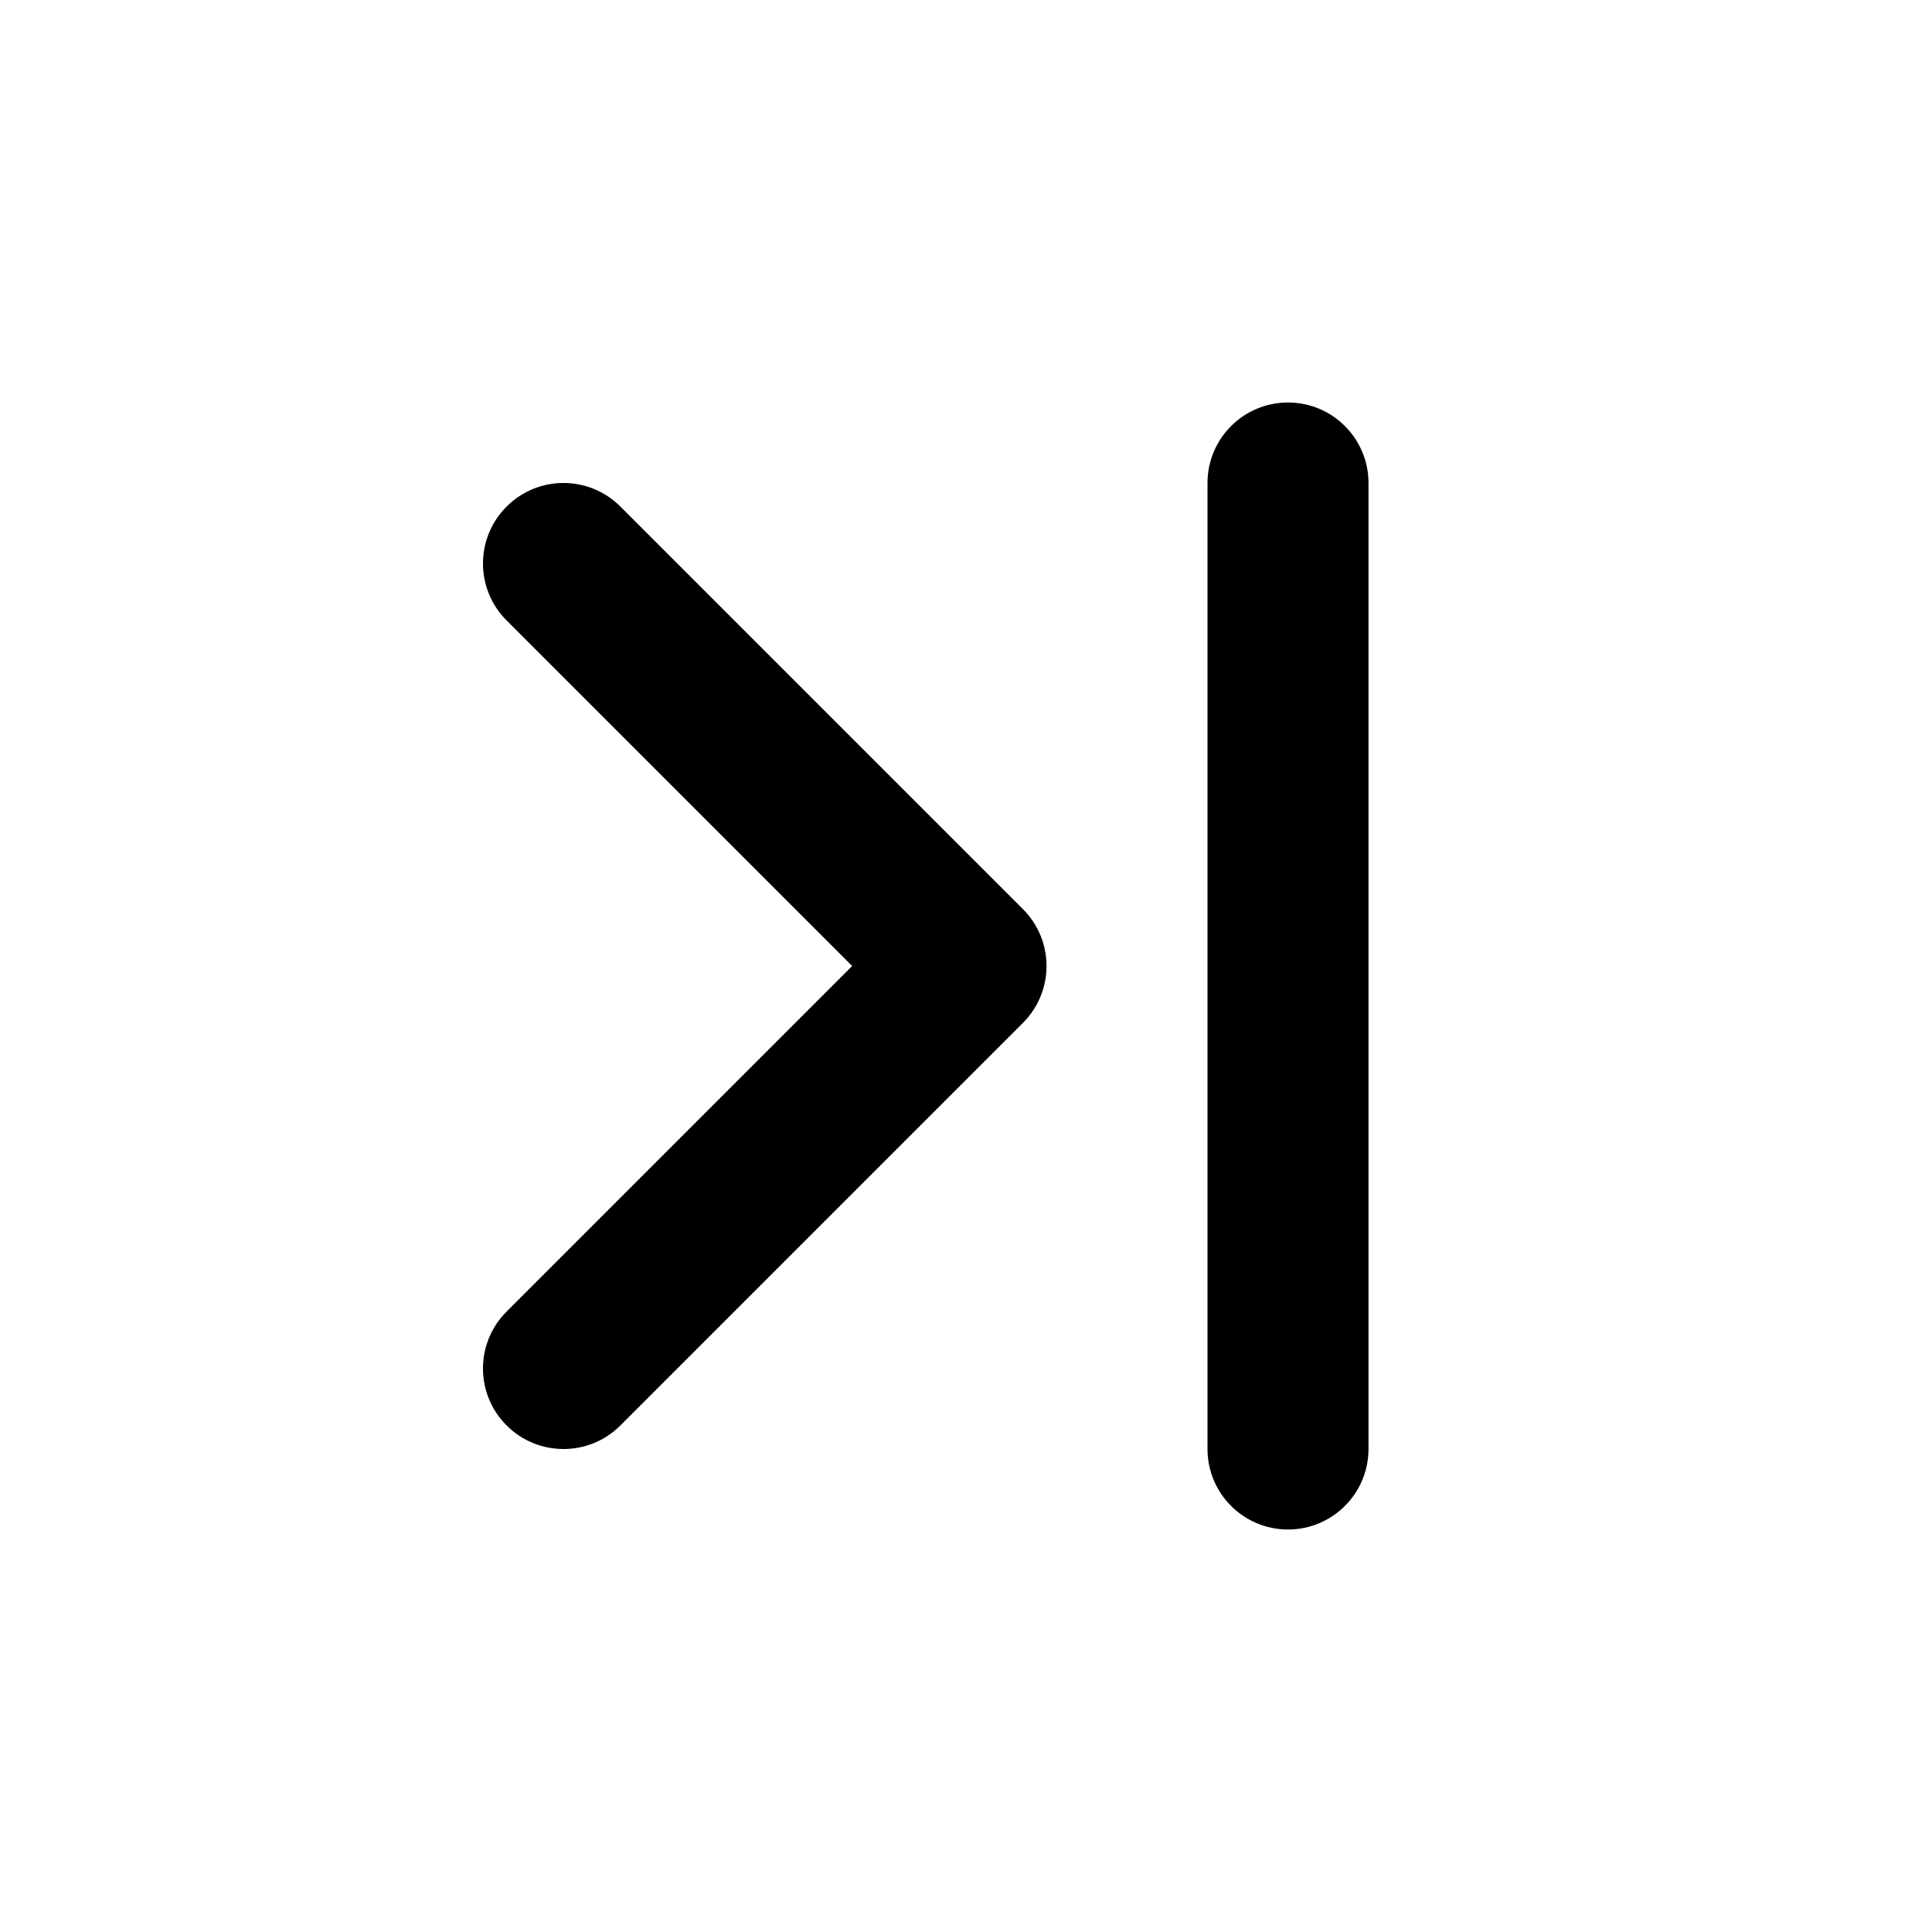
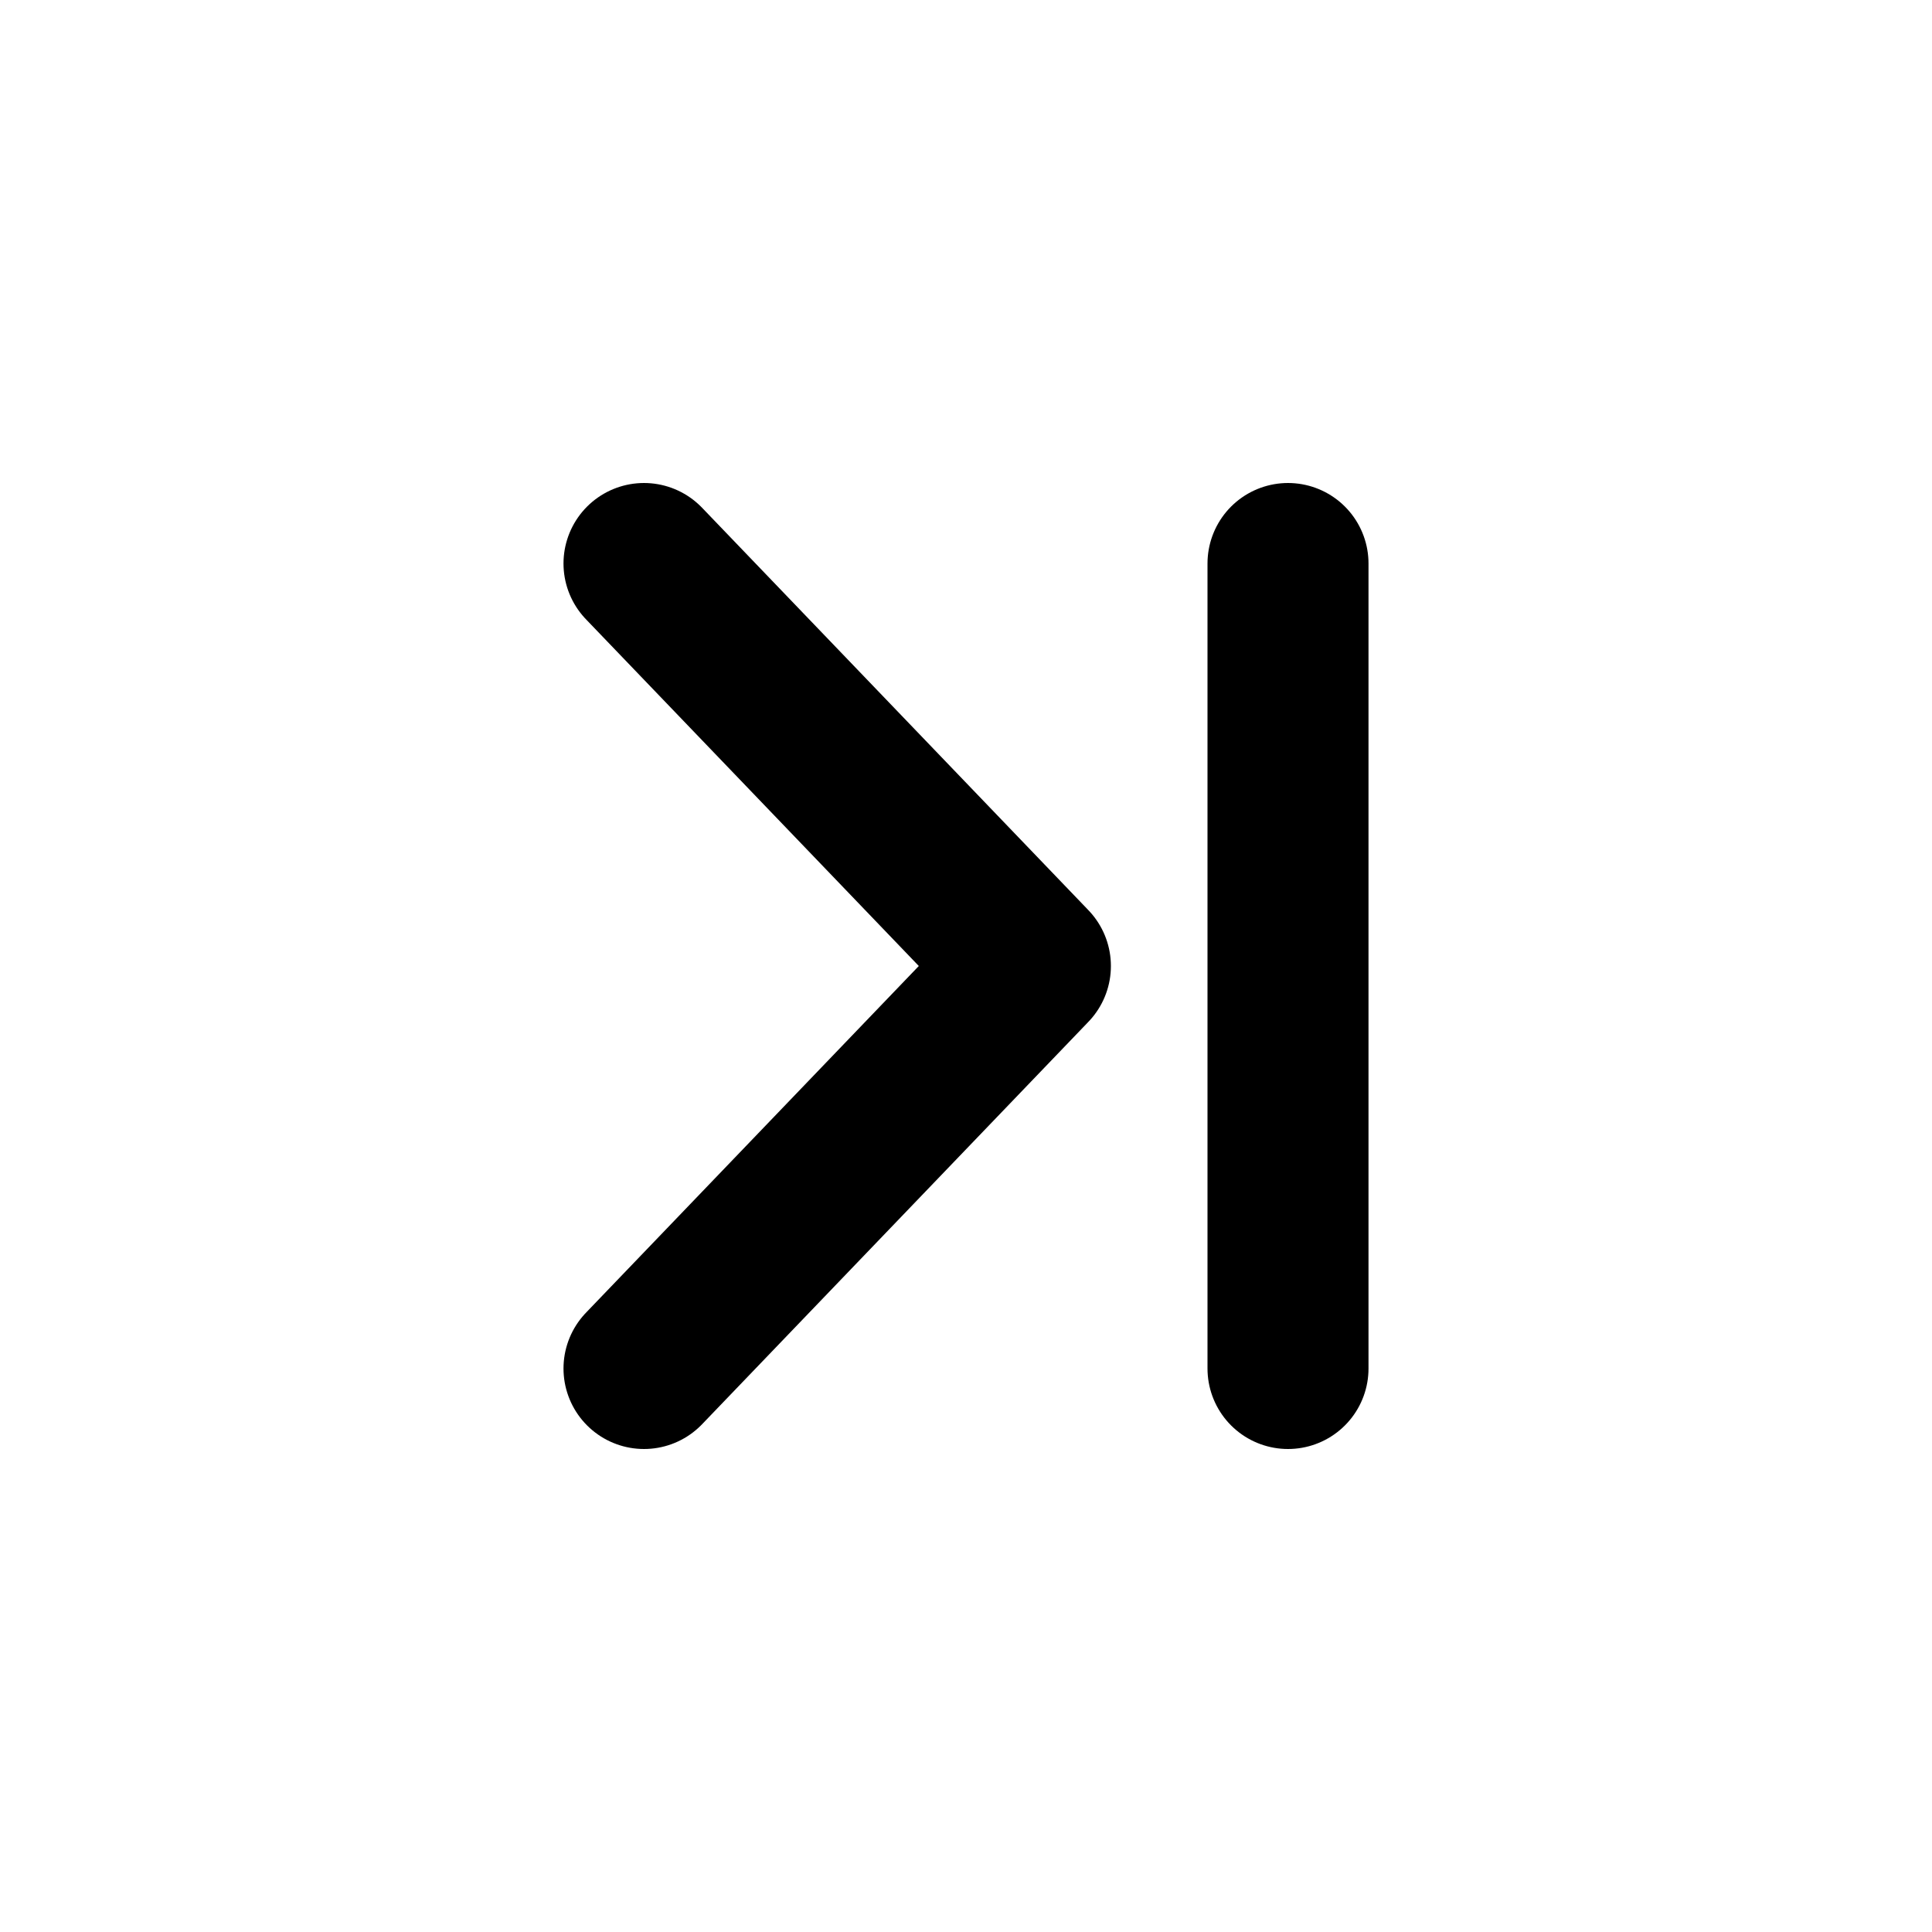
<svg xmlns="http://www.w3.org/2000/svg" width="24" height="24" viewBox="0 0 24 24" fill="none">
-   <rect x="15" y="5" width="2" height="14" rx="1" fill="black" />
-   <path fill-rule="evenodd" clip-rule="evenodd" d="M6.293 6.293C6.683 5.902 7.317 5.902 7.707 6.293L12.707 11.293C13.098 11.683 13.098 12.317 12.707 12.707L7.707 17.707C7.317 18.098 6.683 18.098 6.293 17.707C5.902 17.317 5.902 16.683 6.293 16.293L10.586 12L6.293 7.707C5.902 7.317 5.902 6.683 6.293 6.293Z" fill="black" />
+   <path d="M8 17L12.8 12L8 7M16 7V17" stroke="currentColor" stroke-width="2" stroke-linecap="round" stroke-linejoin="round" />
</svg>
